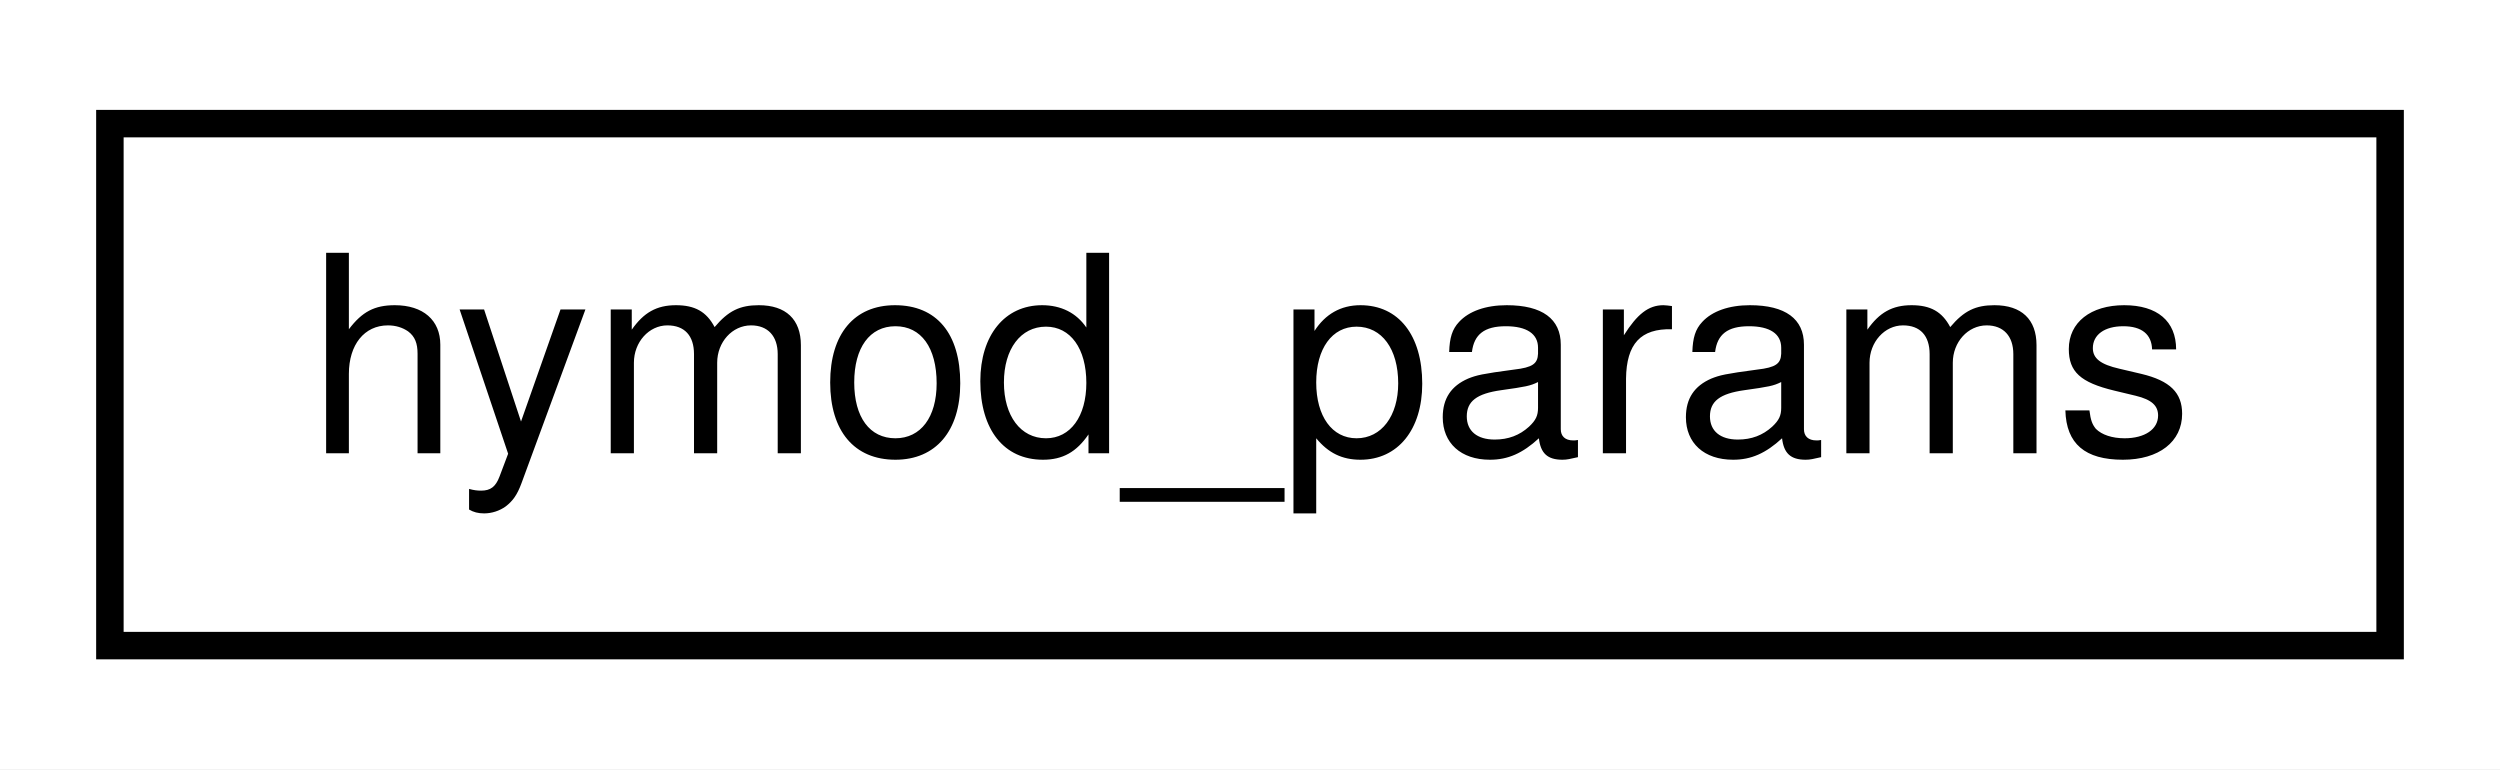
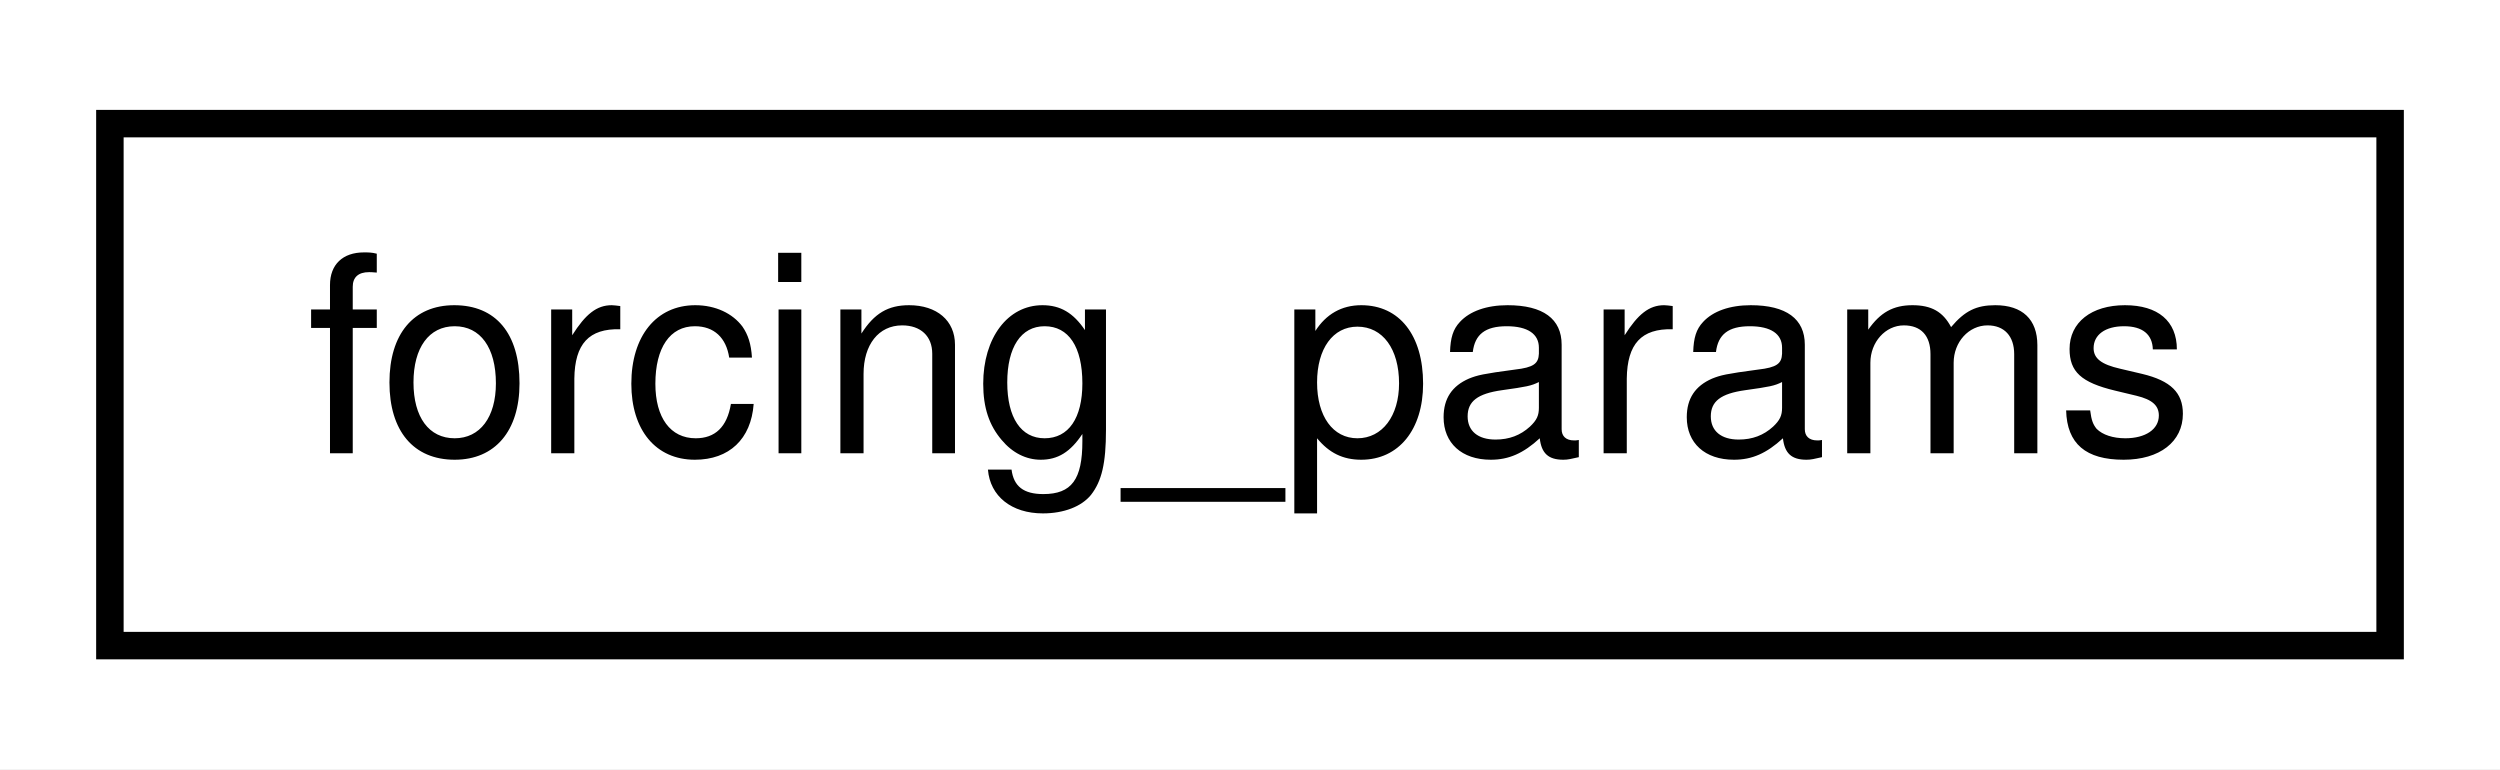
<svg xmlns="http://www.w3.org/2000/svg" xmlns:xlink="http://www.w3.org/1999/xlink" width="91pt" height="28pt" viewBox="0.00 0.00 91.00 28.00">
  <g id="graph0" class="graph" transform="scale(1 1) rotate(0) translate(4 24)">
    <polygon fill="white" stroke="transparent" points="-4,4 -4,-24 87,-24 87,4 -4,4" />
    <g id="node1" class="node">
      <g id="a_node1">
-         <a xlink:href="structhymod__params.html" target="_top" xlink:title="Hymod paramaters struct.">
+         <a xlink:href="structforcing__params.html" target="_top" xlink:title="forcing_params providing configuration information for forcing time period and source.">
          <polygon fill="white" stroke="black" points="0,-0.5 0,-19.5 83,-19.5 83,-0.5 0,-0.5" />
-           <text text-anchor="middle" x="41.5" y="-7.5" font-family="Helvetica,sans-Serif" font-size="10.00">hymod_params</text>
+           <text text-anchor="middle" x="41.5" y="-7.5" font-family="Helvetica,sans-Serif" font-size="10.00">forcing_params</text>
        </a>
      </g>
    </g>
  </g>
</svg>
